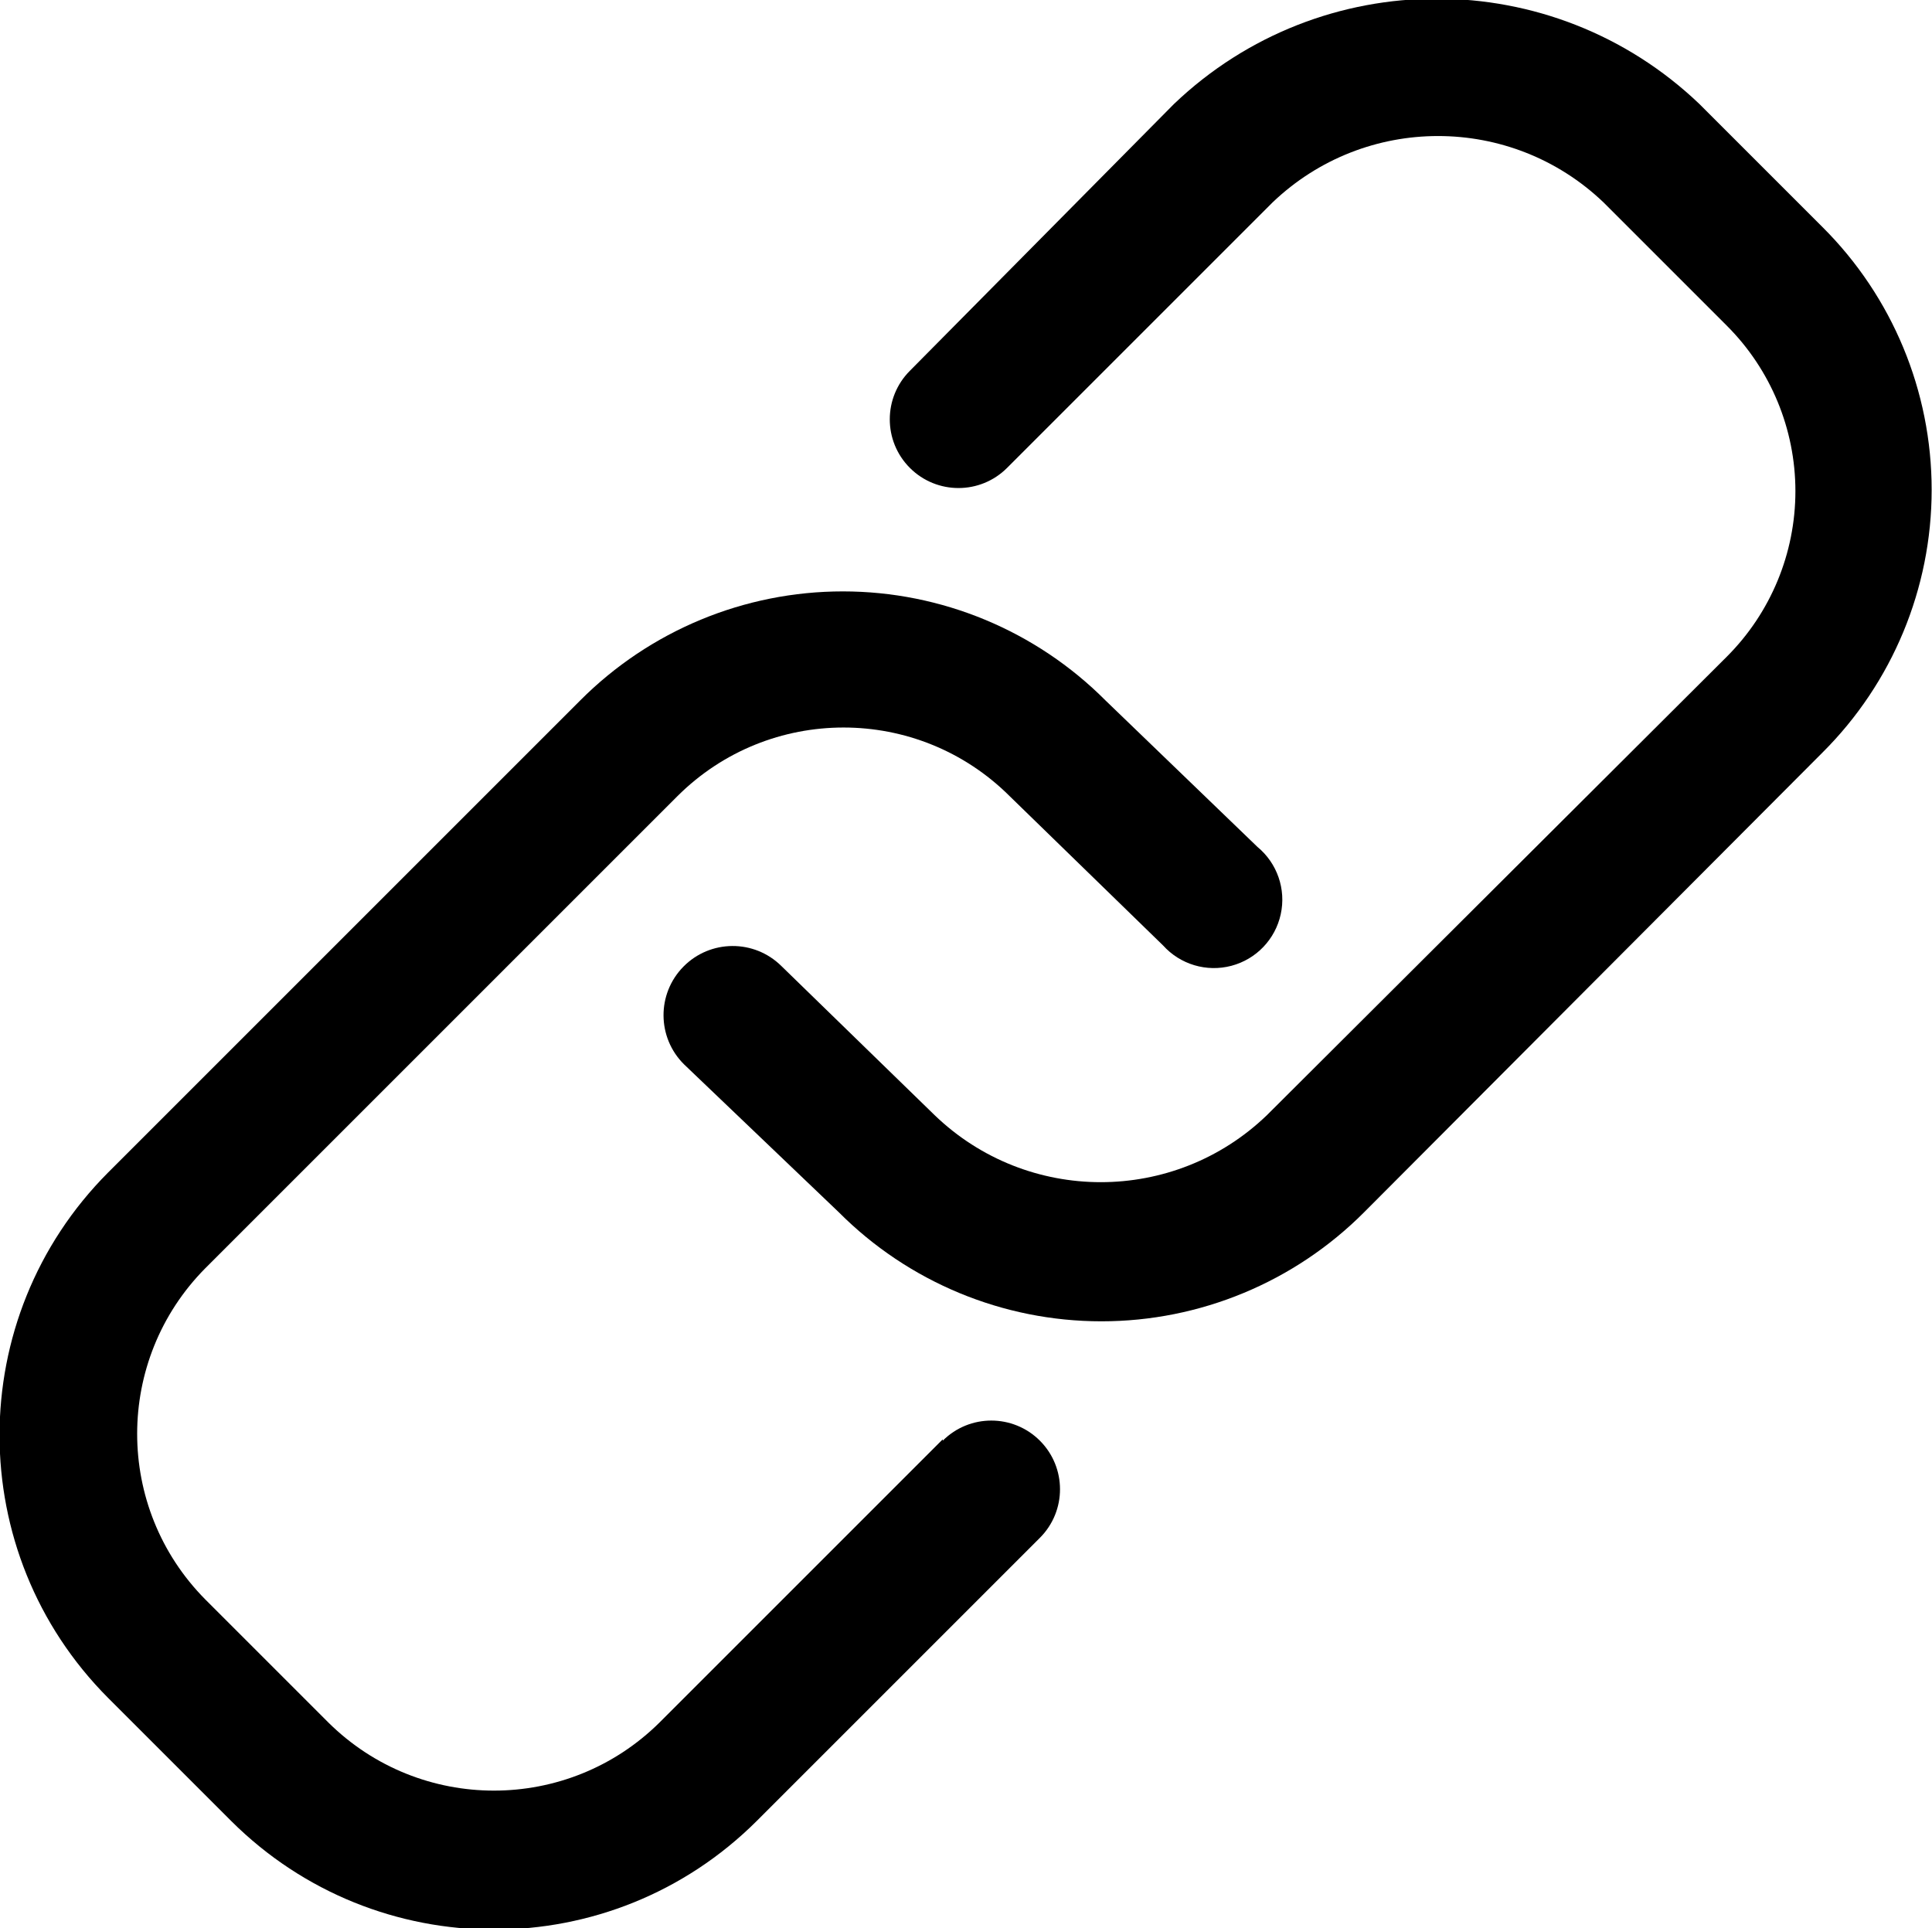
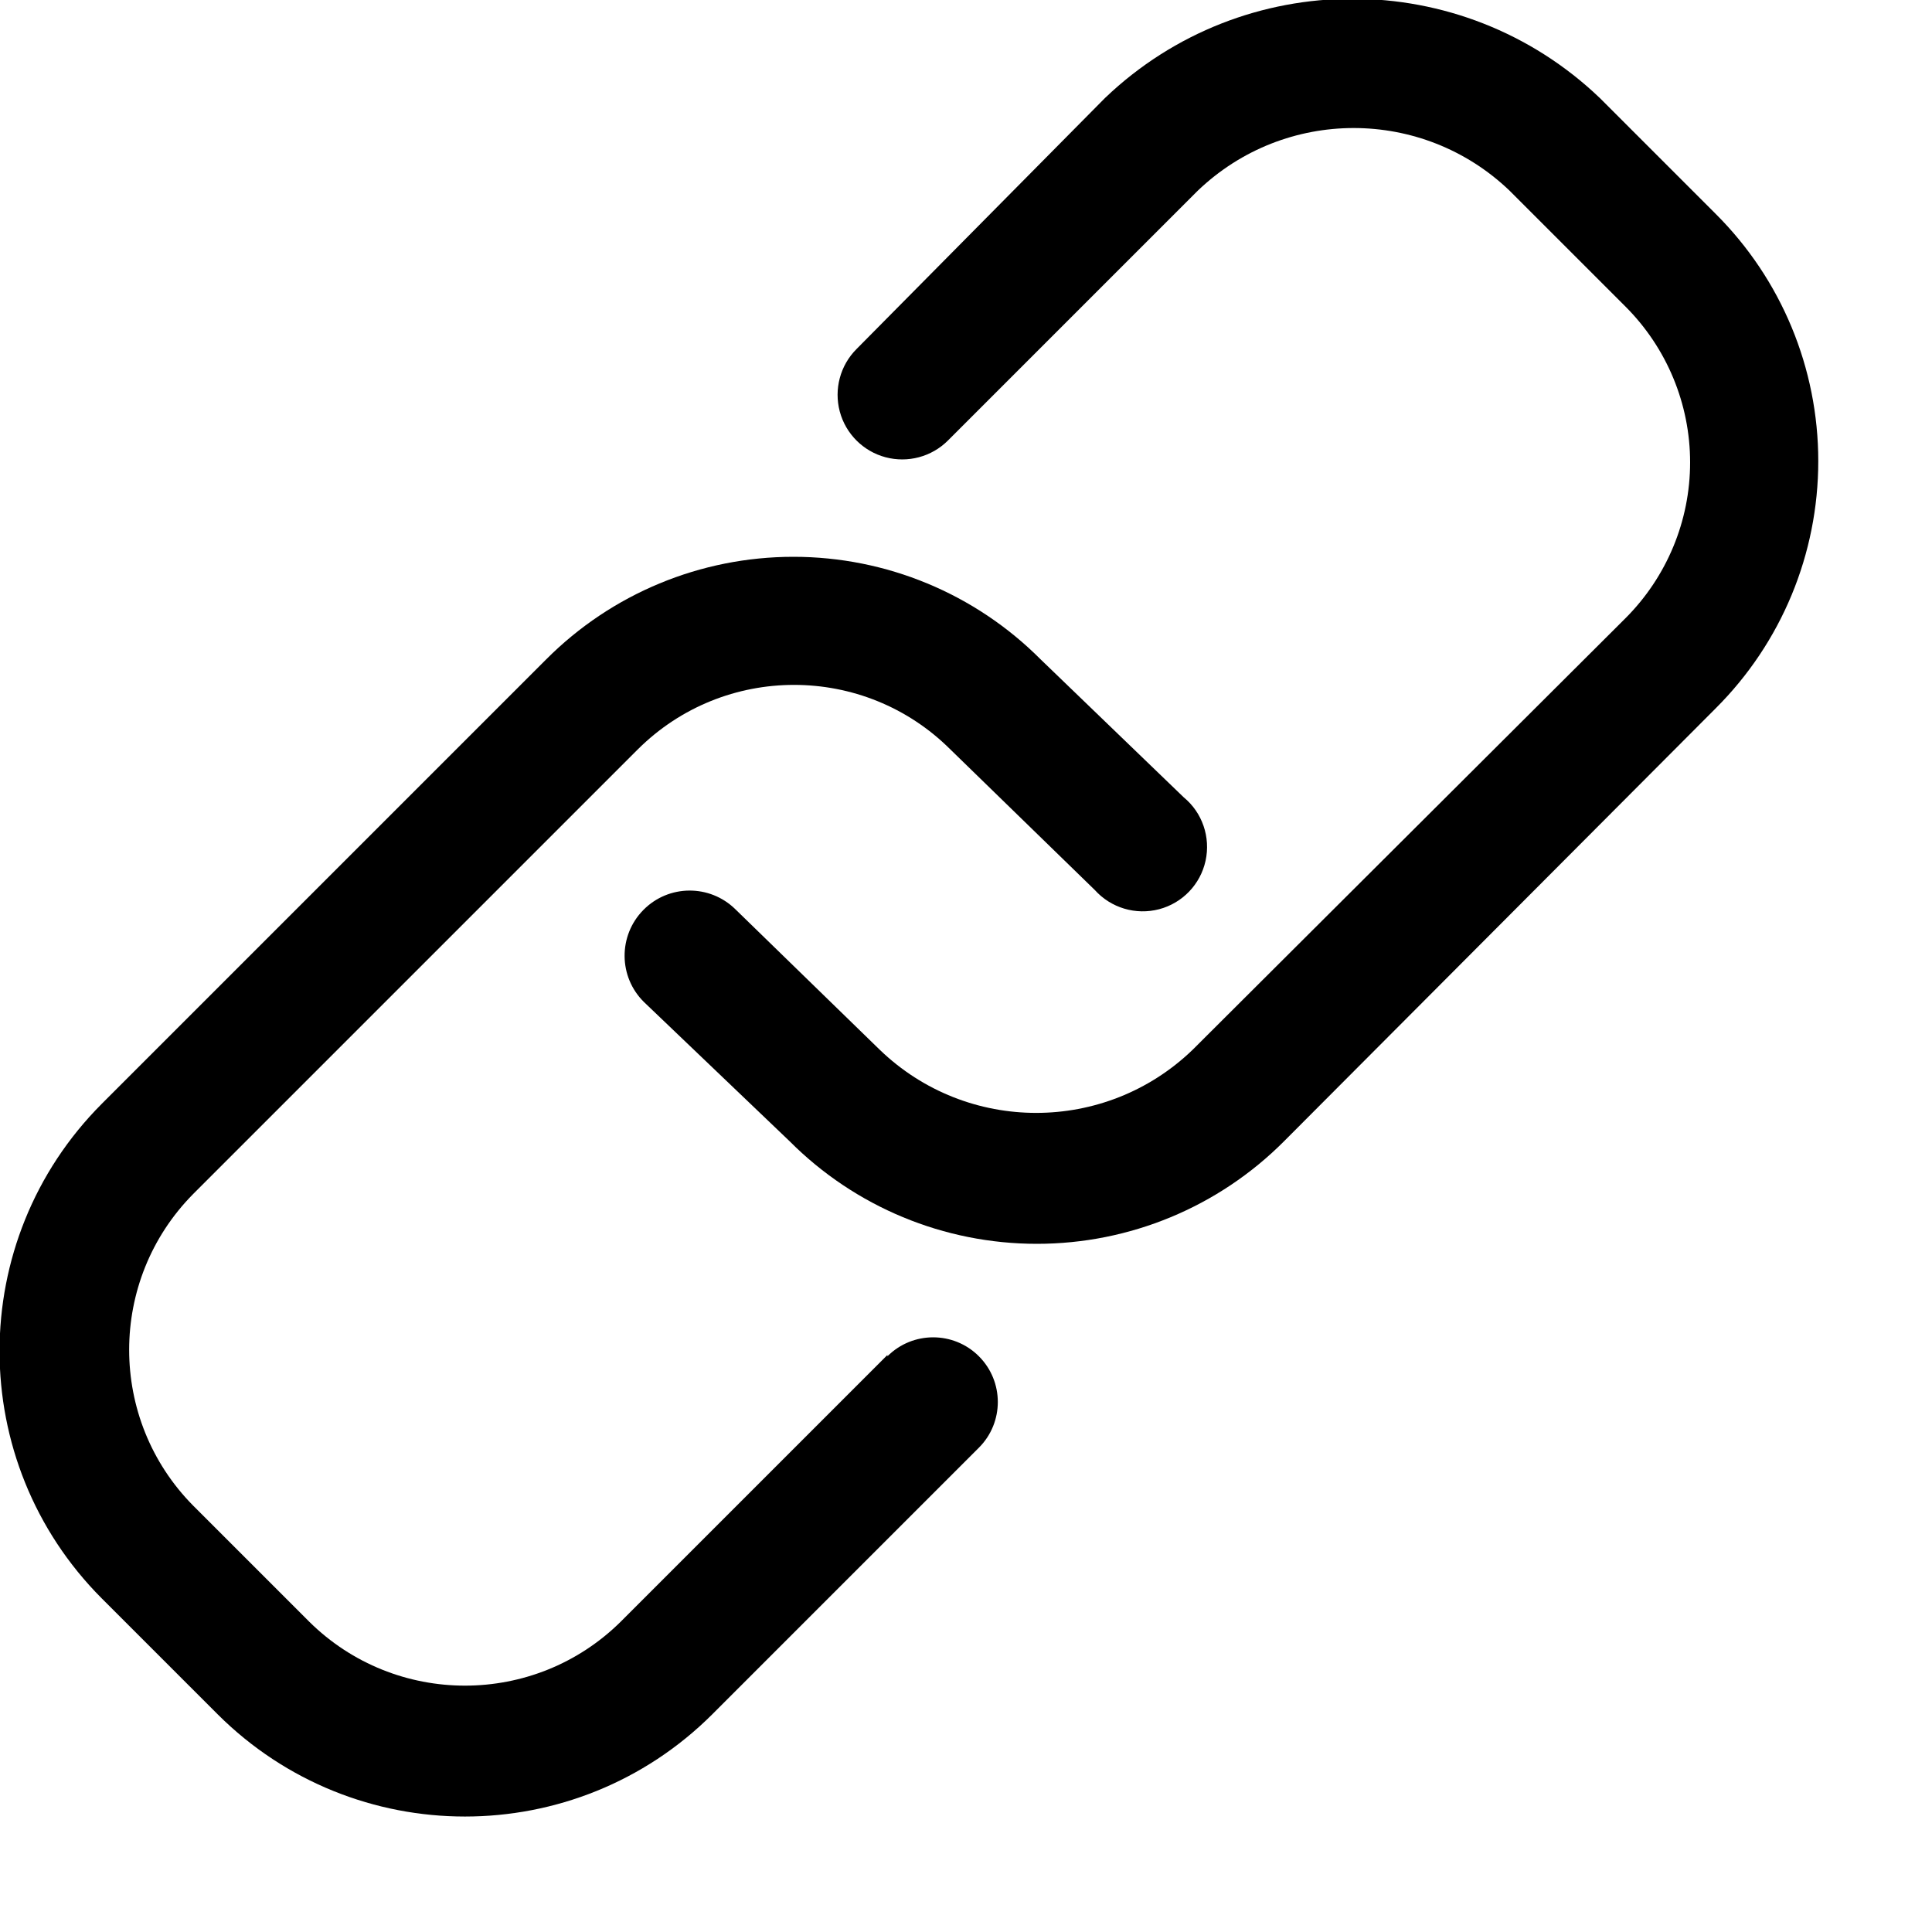
- <svg xmlns="http://www.w3.org/2000/svg" viewBox="0 0 14.12 14.09">
-   <g id="Layer_2" data-name="Layer 2">
-     <g id="Icons">
-       <path d="M13.32,1.66l-.9-.9a2.78,2.78,0,0,0-3.84,0L6.65,2.71a.5.5,0,0,0,.71.71L9.3,1.48a1.75,1.75,0,0,1,2.42,0l.9.9a1.71,1.71,0,0,1,0,2.42L9.26,8.15a1.75,1.75,0,0,1-2.43,0L5.71,7.06A.5.5,0,0,0,5,7.78L6.13,8.86a2.71,2.71,0,0,0,3.84,0L13.32,5.5a2.71,2.71,0,0,0,0-3.84Z" />
-       <path d="M6.89,10.52,4.82,12.59a1.72,1.72,0,0,1-2.42,0l-.9-.9a1.72,1.72,0,0,1,0-2.42L4.95,5.82a1.72,1.72,0,0,1,2.43,0L8.5,6.91a.5.5,0,1,0,.69-.72L8.08,5.12a2.71,2.71,0,0,0-3.84,0L.79,8.57a2.72,2.72,0,0,0,0,3.84l.9.9a2.72,2.72,0,0,0,3.84,0l2.07-2.07a.5.5,0,0,0-.71-.71Z" />
+ <svg xmlns="http://www.w3.org/2000/svg" width="15px" height="15px" viewBox="0 0 15 15" version="1.1">
+   <defs />
+   <g id="Page-1" stroke="none" stroke-width="1" fill="none" fill-rule="evenodd">
+     <g id="127-stage-link" transform="translate(-1, -1)" fill="#000000">
+       <g id="Layer_2">
+         <g id="Icons">
+           <path d="M14.32,2.66 L13.42,1.76 C12.346,0.734 10.654,0.734 9.58,1.76 L7.65,3.71 C7.523,3.837 7.474,4.022 7.52,4.195 C7.566,4.368 7.702,4.504 7.875,4.55 C8.048,4.596 8.233,4.547 8.36,4.42 L10.3,2.48 C10.977,1.832 12.043,1.832 12.72,2.48 L13.62,3.38 C13.941,3.701 14.122,4.136 14.122,4.59 C14.122,5.044 13.941,5.479 13.62,5.8 L10.26,9.15 C9.582,9.804 8.508,9.804 7.83,9.15 L6.71,8.06 C6.511,7.864 6.191,7.866 5.995,8.065 C5.799,8.264 5.801,8.584 6,8.78 L7.13,9.86 C7.639,10.371 8.329,10.657 9.05,10.657 C9.771,10.657 10.461,10.371 10.97,9.86 L14.32,6.5 C14.831,5.991 15.117,5.301 15.117,4.58 C15.117,3.859 14.831,3.169 14.32,2.66 L14.32,2.66 Z" id="Shape" />
+           <path d="M7.89,11.52 L5.82,13.59 C5.15,14.253 4.07,14.253 3.4,13.59 L2.5,12.69 C1.837,12.02 1.837,10.94 2.5,10.27 L5.95,6.82 C6.621,6.15 7.709,6.15 8.38,6.82 L9.5,7.91 C9.625,8.049 9.818,8.107 10,8.059 C10.181,8.011 10.32,7.866 10.36,7.683 C10.4,7.5 10.335,7.309 10.19,7.19 L9.08,6.12 C8.571,5.609 7.881,5.323 7.16,5.323 C6.439,5.323 5.749,5.609 5.24,6.12 L1.79,9.57 C0.732,10.631 0.732,12.349 1.79,13.41 L2.69,14.31 C3.751,15.368 5.469,15.368 6.53,14.31 L8.6,12.24 C8.796,12.044 8.796,11.726 8.6,11.53 C8.404,11.334 8.086,11.334 7.89,11.53 L7.89,11.52 Z" id="Shape" />
+         </g>
+       </g>
    </g>
  </g>
</svg>
